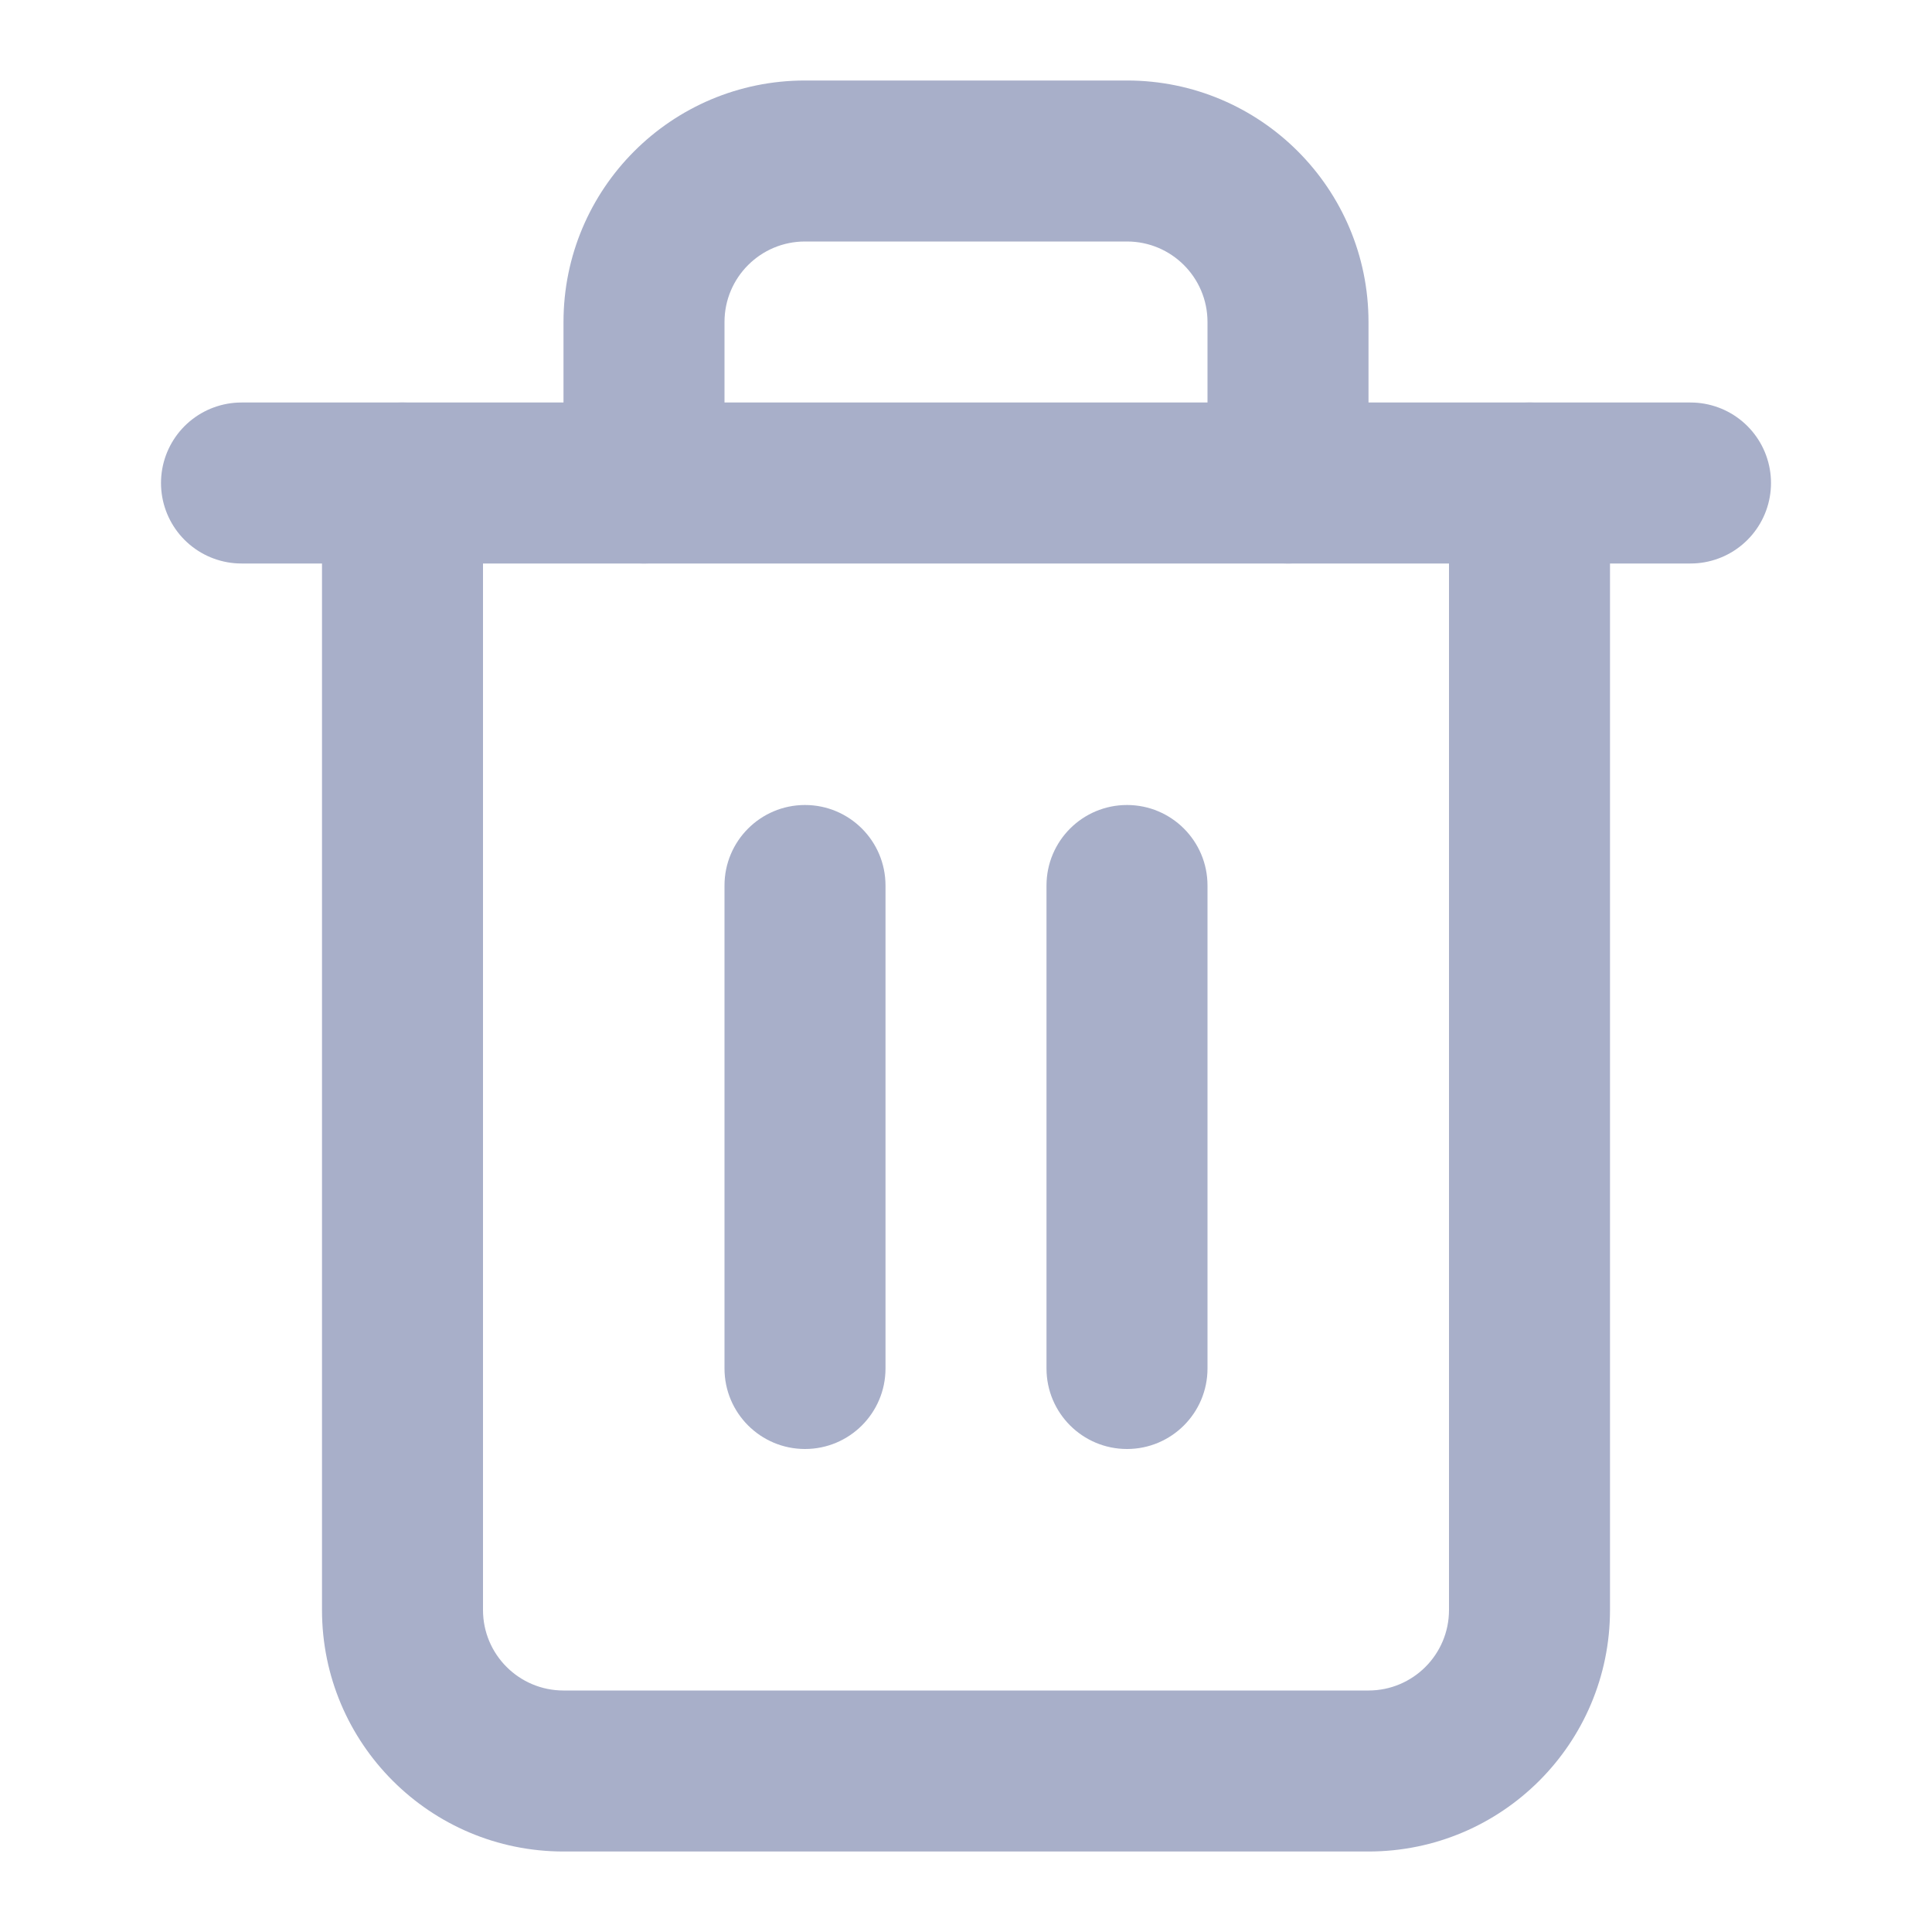
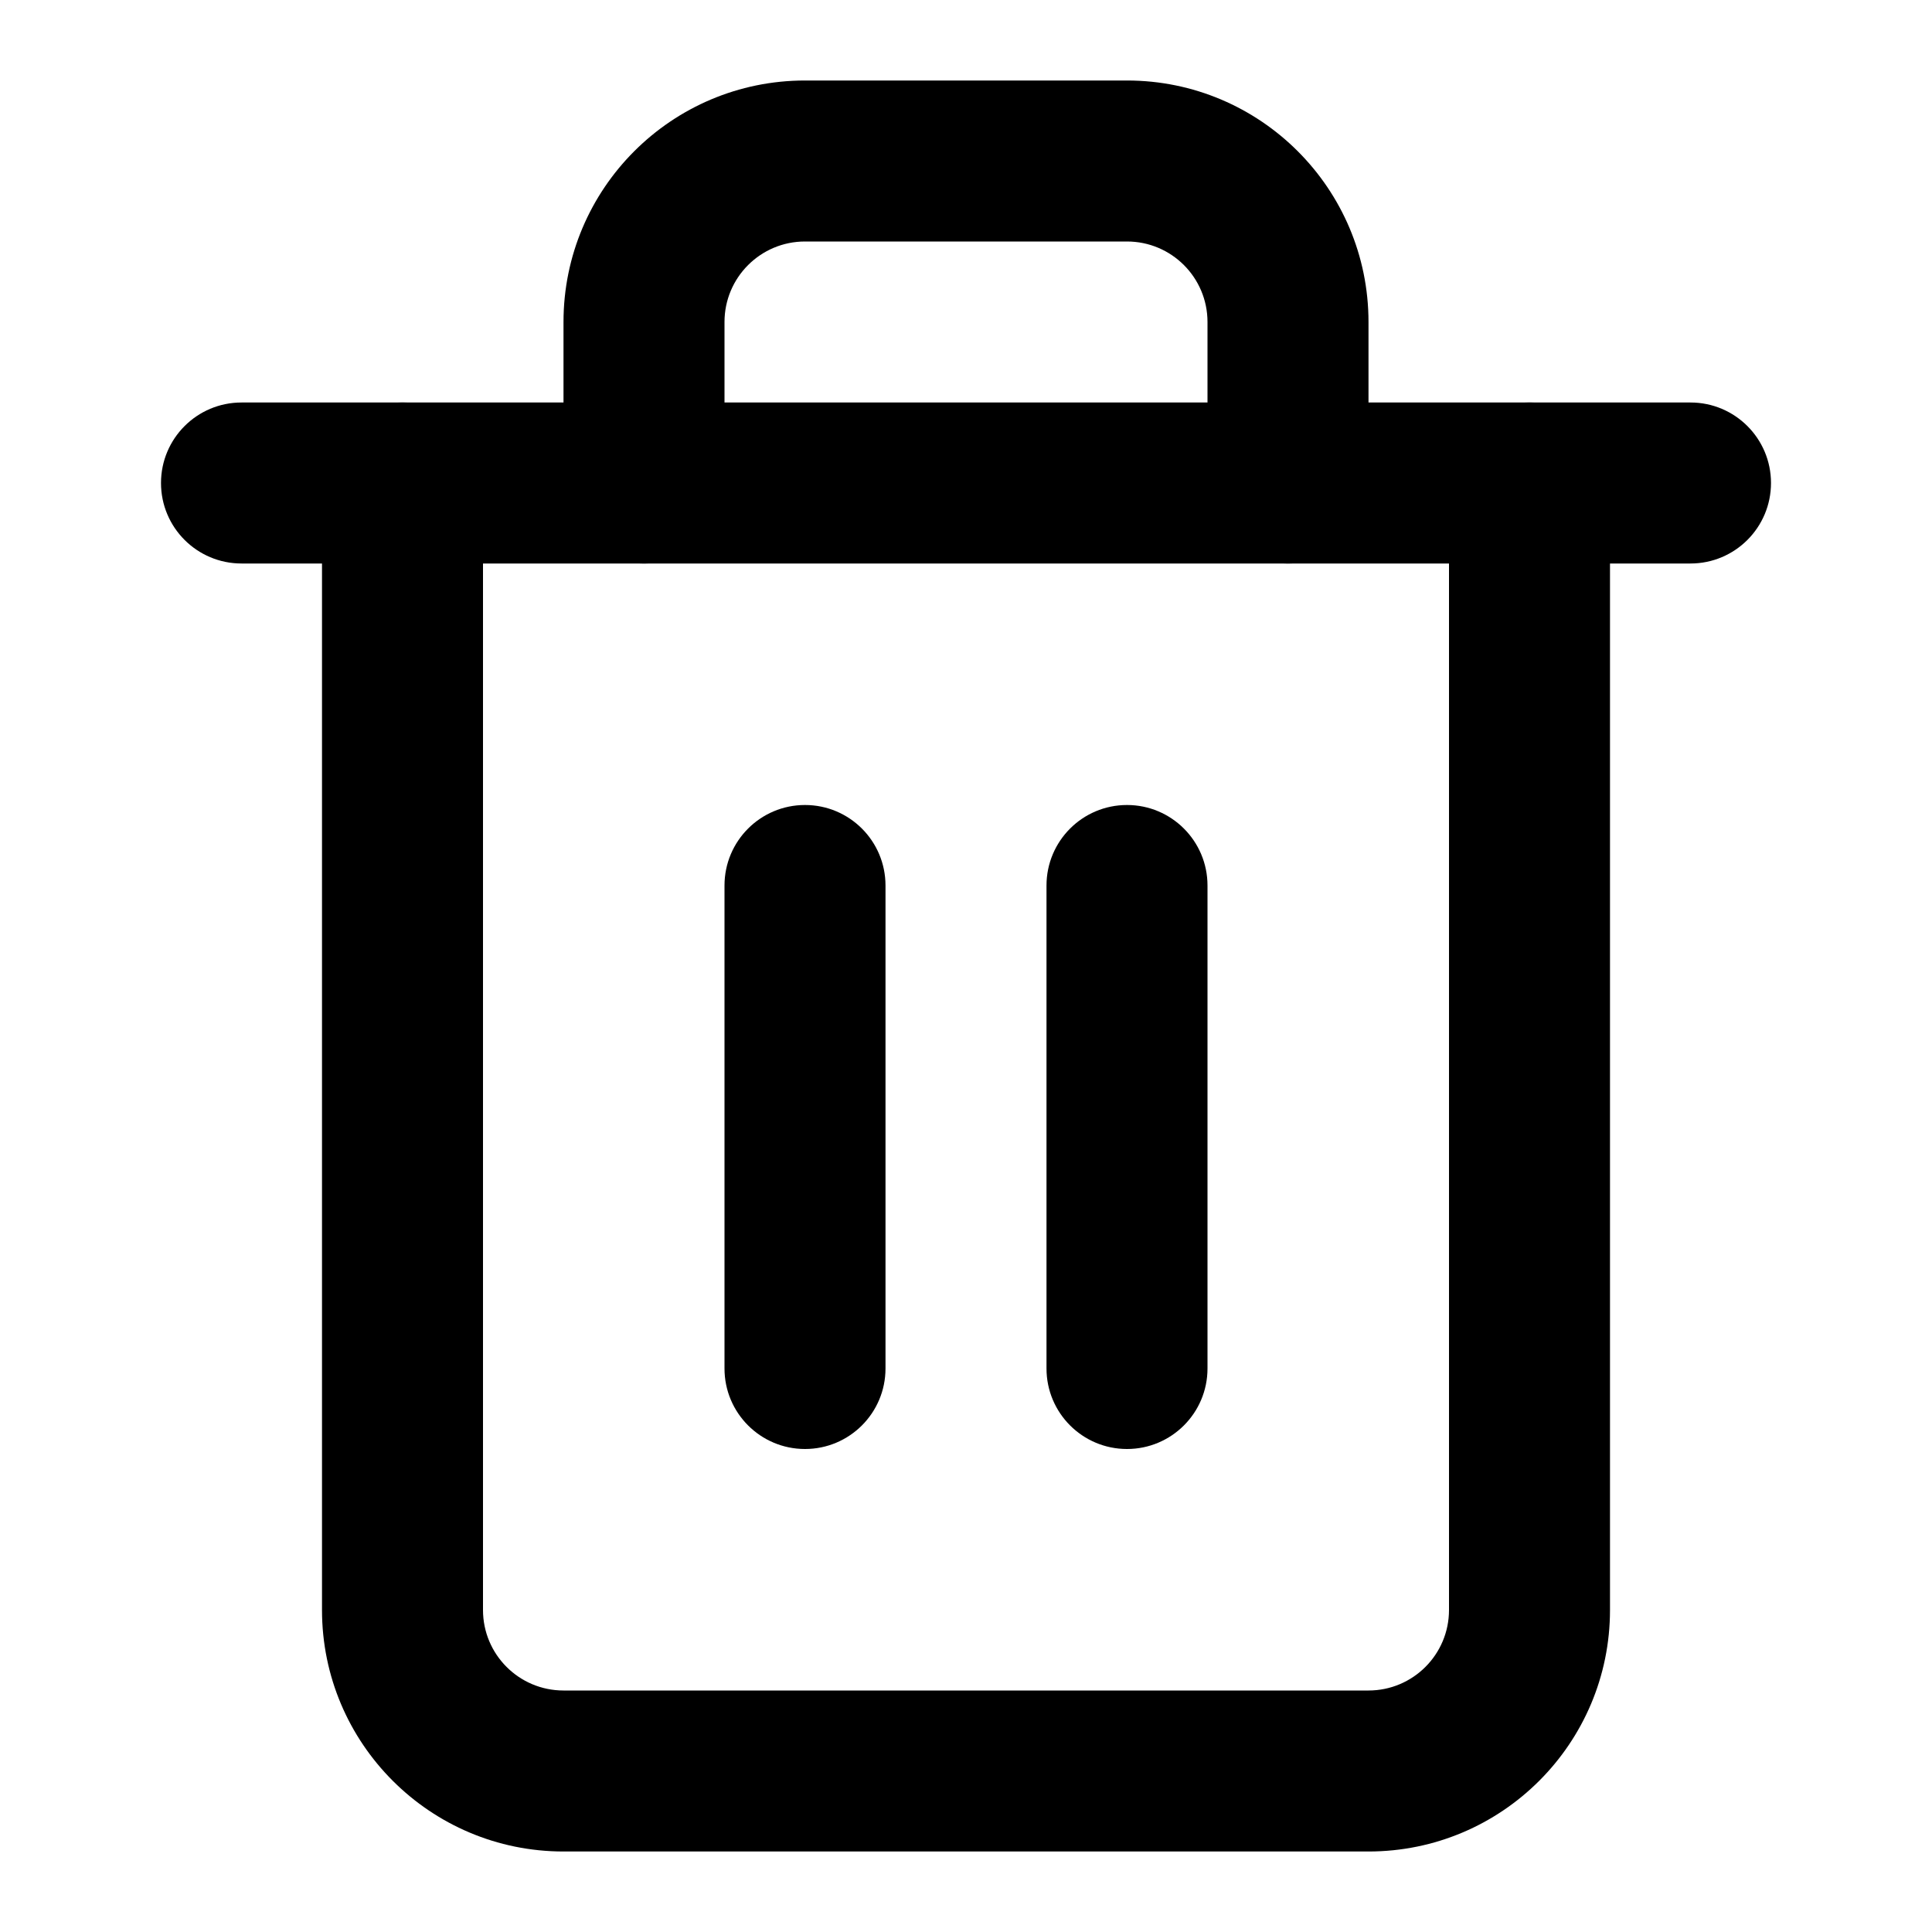
- <svg xmlns="http://www.w3.org/2000/svg" width="24" height="24" fill="none" viewBox="0 0 24 24">
-   <path d="M3 6h18" stroke="#A8AFC9" stroke-width="2" stroke-linecap="round" stroke-linejoin="round" />
-   <path fill-rule="evenodd" clip-rule="evenodd" d="M10 3a1 1 0 00-1 1v2a1 1 0 01-2 0V4a3 3 0 013-3h4a3 3 0 013 3v2a1 1 0 11-2 0V4a1 1 0 00-1-1h-4zM5 5a1 1 0 011 1v14a1 1 0 001 1h10a1 1 0 001-1V6a1 1 0 112 0v14a3 3 0 01-3 3H7a3 3 0 01-3-3V6a1 1 0 011-1z" fill="#A8AFC9" />
-   <path fill-rule="evenodd" clip-rule="evenodd" d="M10 10a1 1 0 011 1v6a1 1 0 11-2 0v-6a1 1 0 011-1zM14 10a1 1 0 011 1v6a1 1 0 11-2 0v-6a1 1 0 011-1z" fill="#A8AFC9" />
+ <svg xmlns="http://www.w3.org/2000/svg" width="24" height="24" viewBox="0 0 24 24">
+   <path fill-rule="evenodd" clip-rule="evenodd" d="M2 6a1 1 0 011-1h18a1 1 0 110 2H3a1 1 0 01-1-1z" />
+   <path fill-rule="evenodd" clip-rule="evenodd" d="M10 3a1 1 0 00-1 1v2a1 1 0 01-2 0V4a3 3 0 013-3h4a3 3 0 013 3v2a1 1 0 11-2 0V4a1 1 0 00-1-1h-4zM5 5a1 1 0 011 1v14a1 1 0 001 1h10a1 1 0 001-1V6a1 1 0 112 0v14a3 3 0 01-3 3H7a3 3 0 01-3-3V6a1 1 0 011-1z" />
+   <path fill-rule="evenodd" clip-rule="evenodd" d="M10 10a1 1 0 011 1v6a1 1 0 11-2 0v-6a1 1 0 011-1zM14 10a1 1 0 011 1v6a1 1 0 11-2 0v-6a1 1 0 011-1z" />
</svg>
